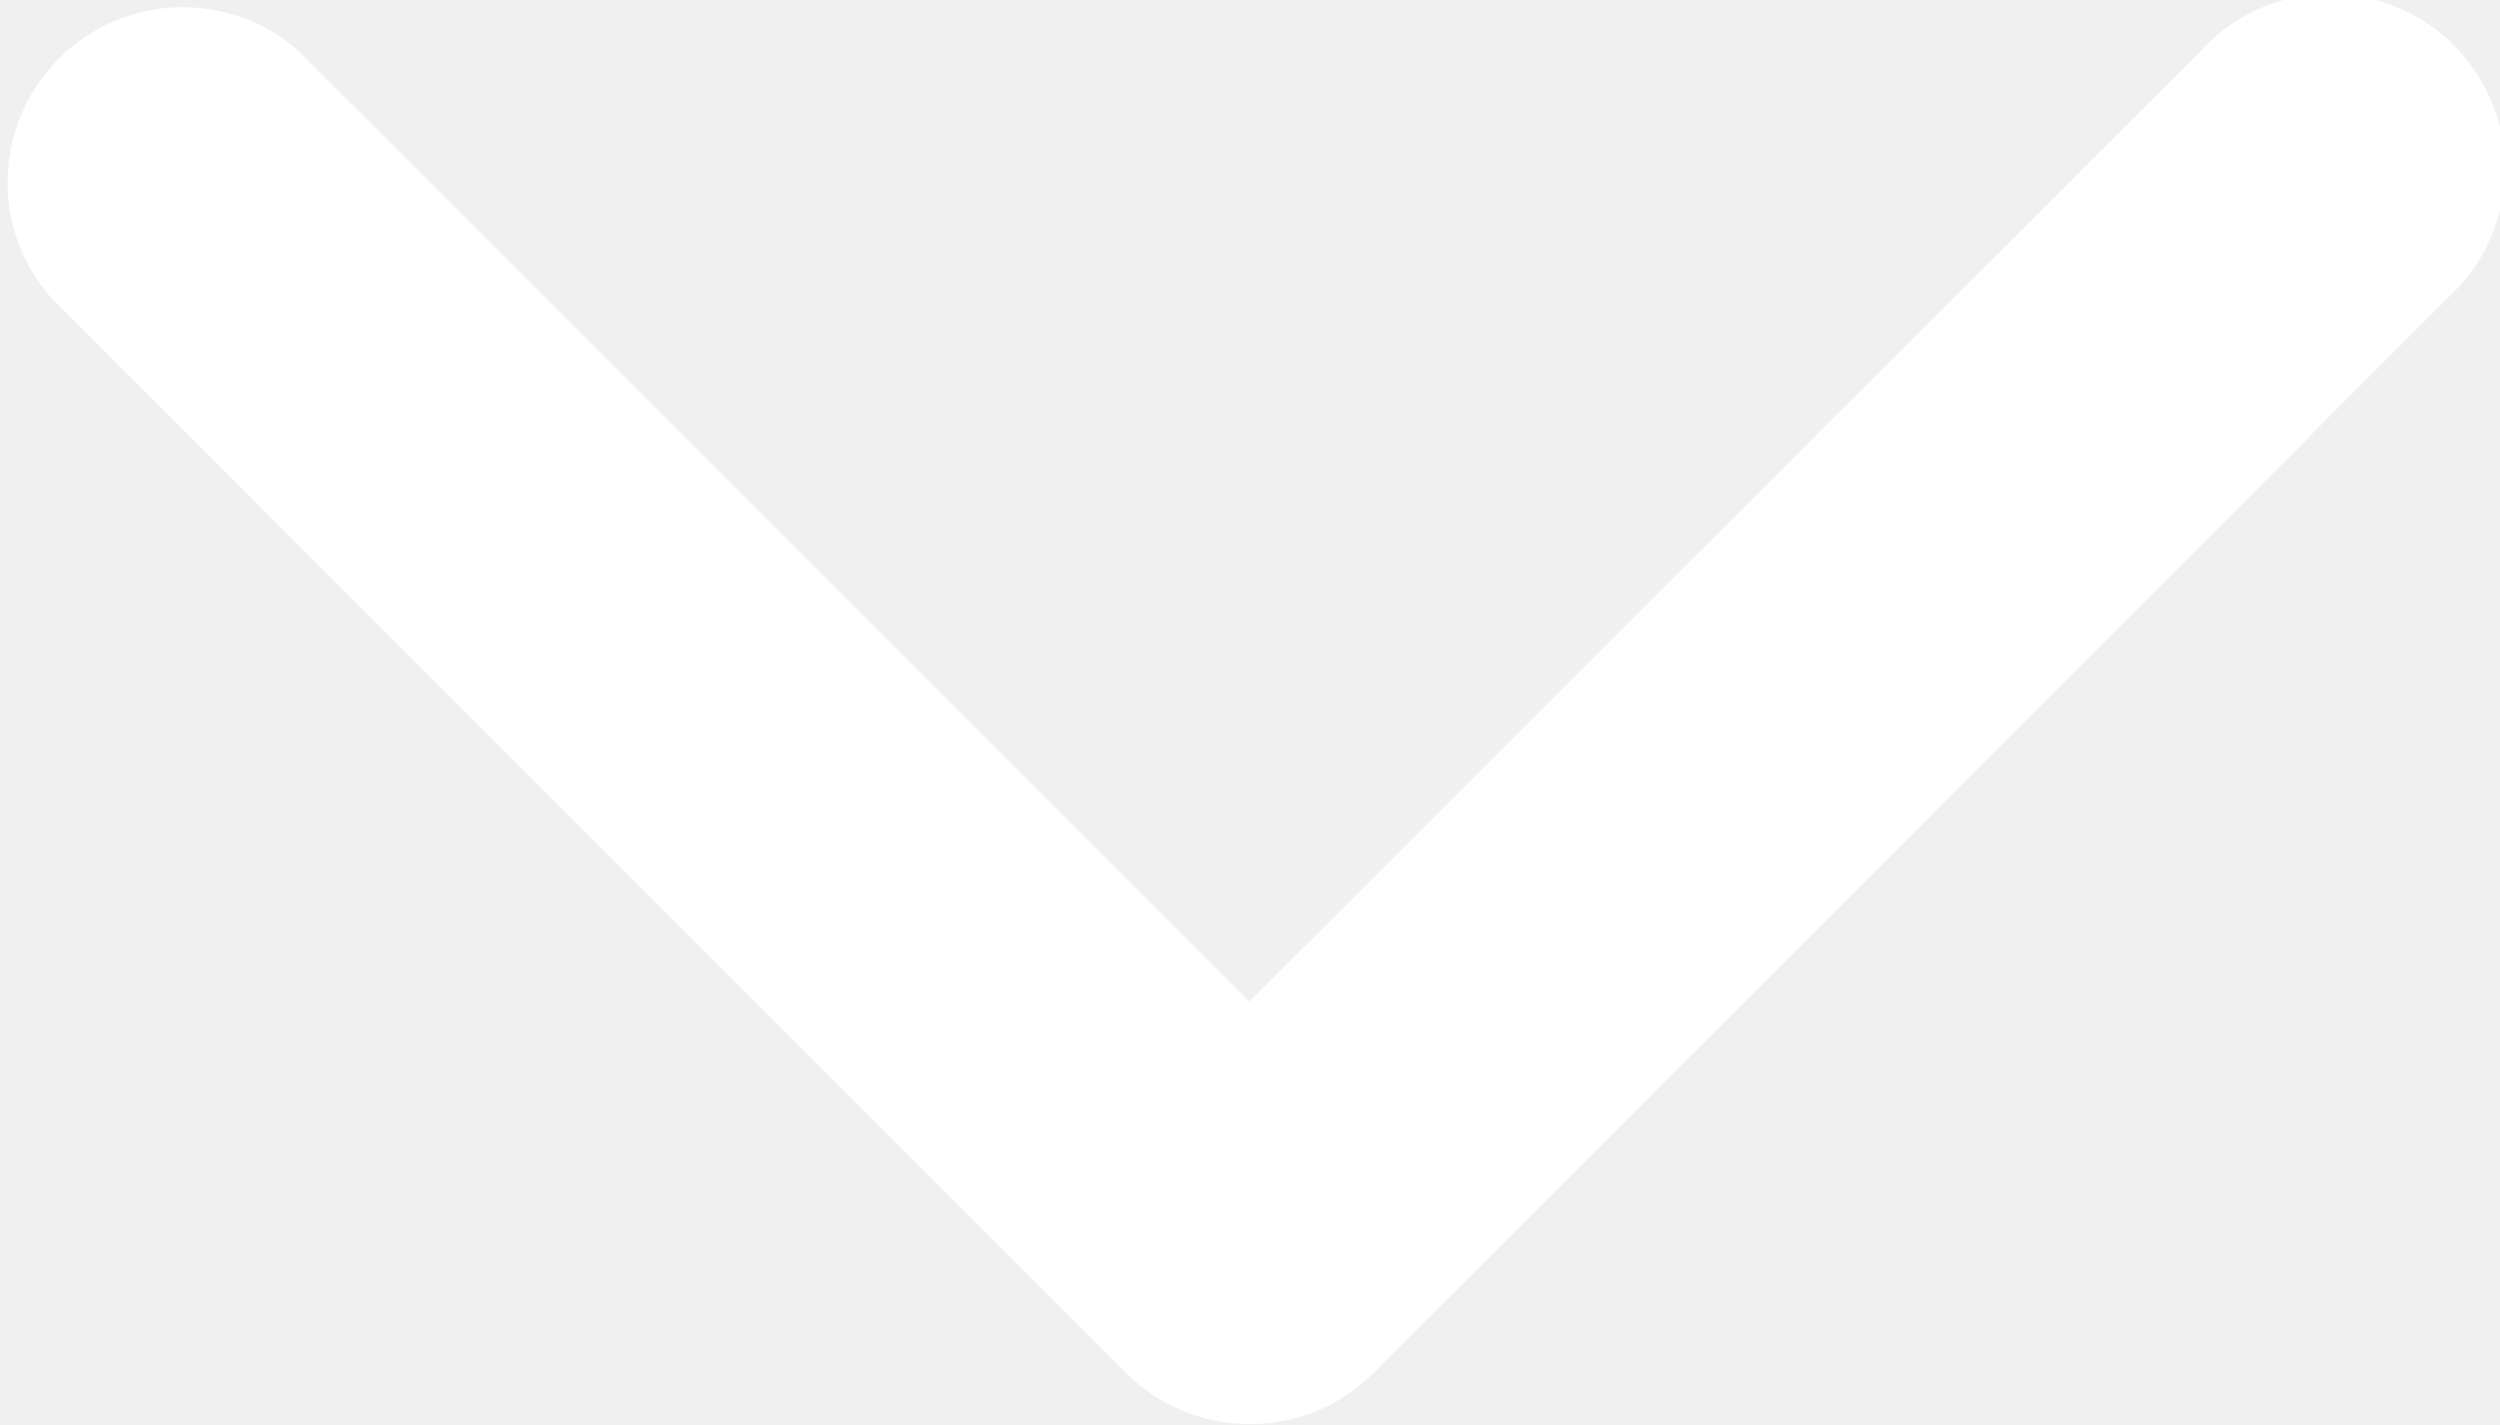
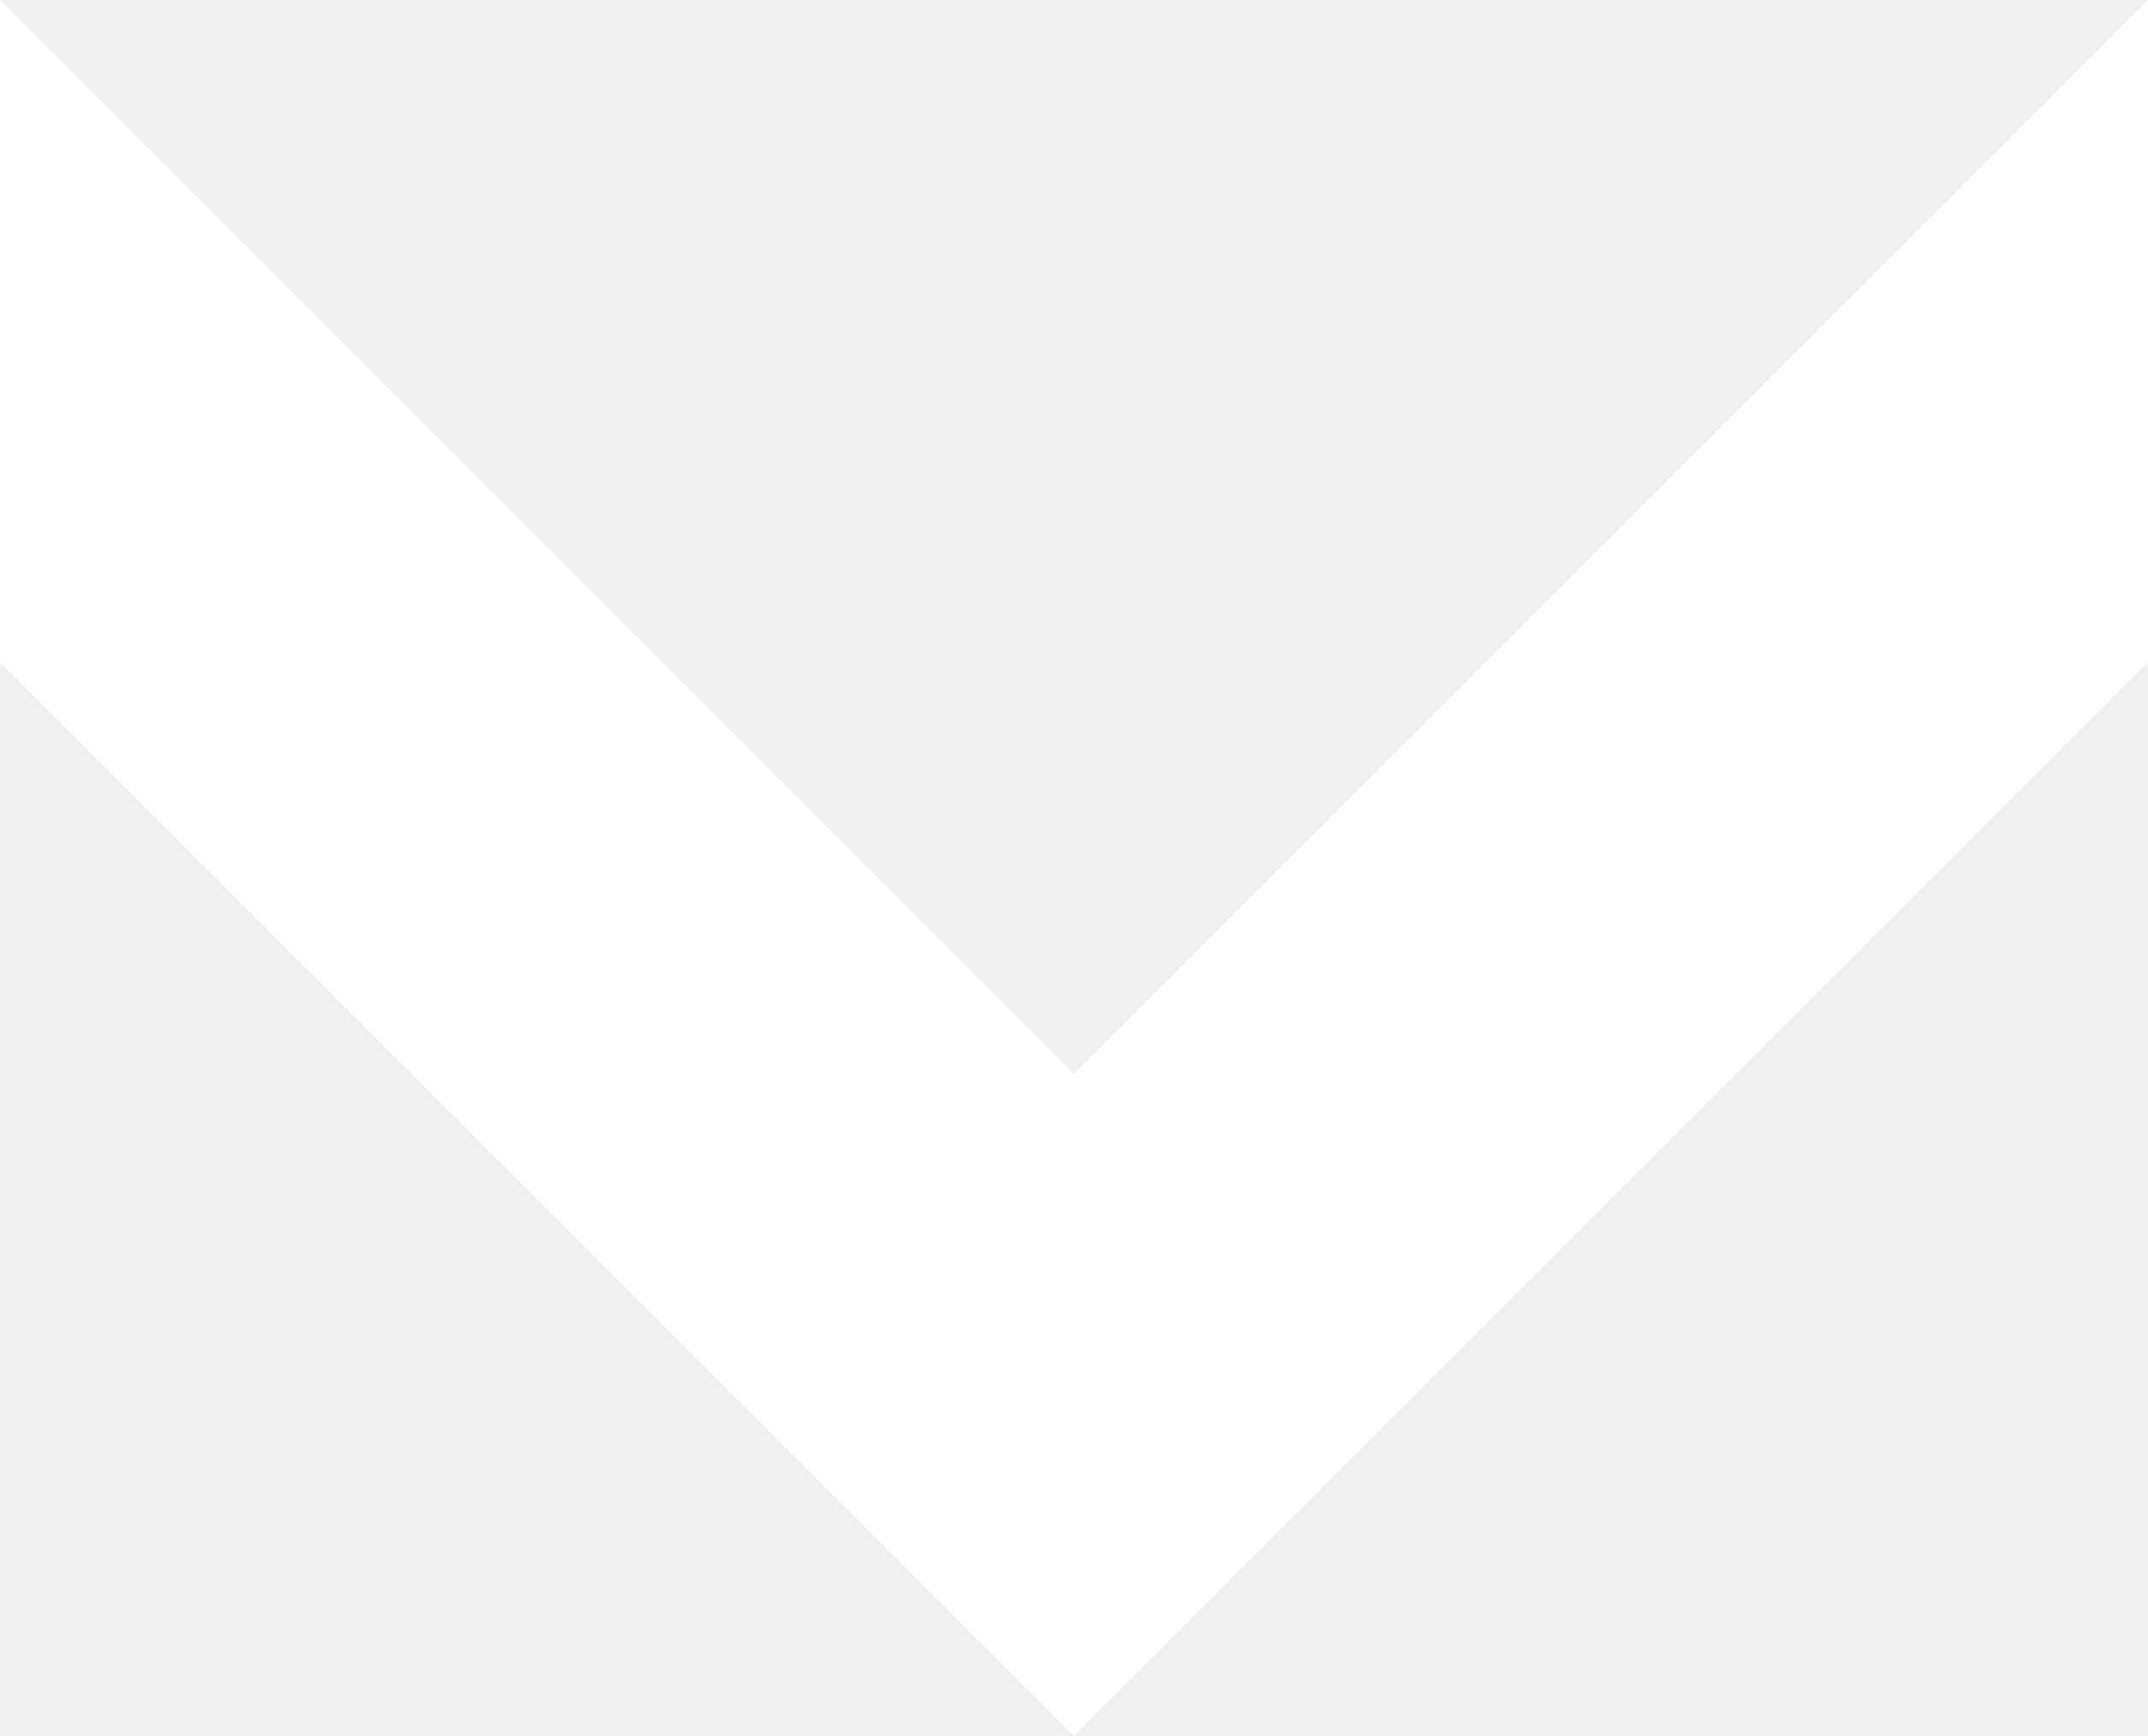
- <svg xmlns="http://www.w3.org/2000/svg" width="19.238" height="10.966" viewBox="0 0 19.238 10.966">
-   <path id="Path_53913" data-name="Path 53913" d="M9.619,10.966a1.343,1.343,0,0,1-.951-.394L.4,2.3A1.348,1.348,0,0,1,2.3.394L9.619,7.713,16.938.395a1.347,1.347,0,1,1,1.9,1.905L14.6,6.547l-4.025,4.025a1.338,1.338,0,0,1-.953.394Zm0,0" fill="#fff" />
+ <svg xmlns="http://www.w3.org/2000/svg" width="24.742" height="20" viewBox="0 0 24.742 20">
+   <path id="Path_59516" data-name="Path 59516" d="M0,0,12.371,12.371,0,24.742H7.629L20,12.371,7.629,0Z" transform="translate(24.742) rotate(90)" fill="#fff" />
</svg>
